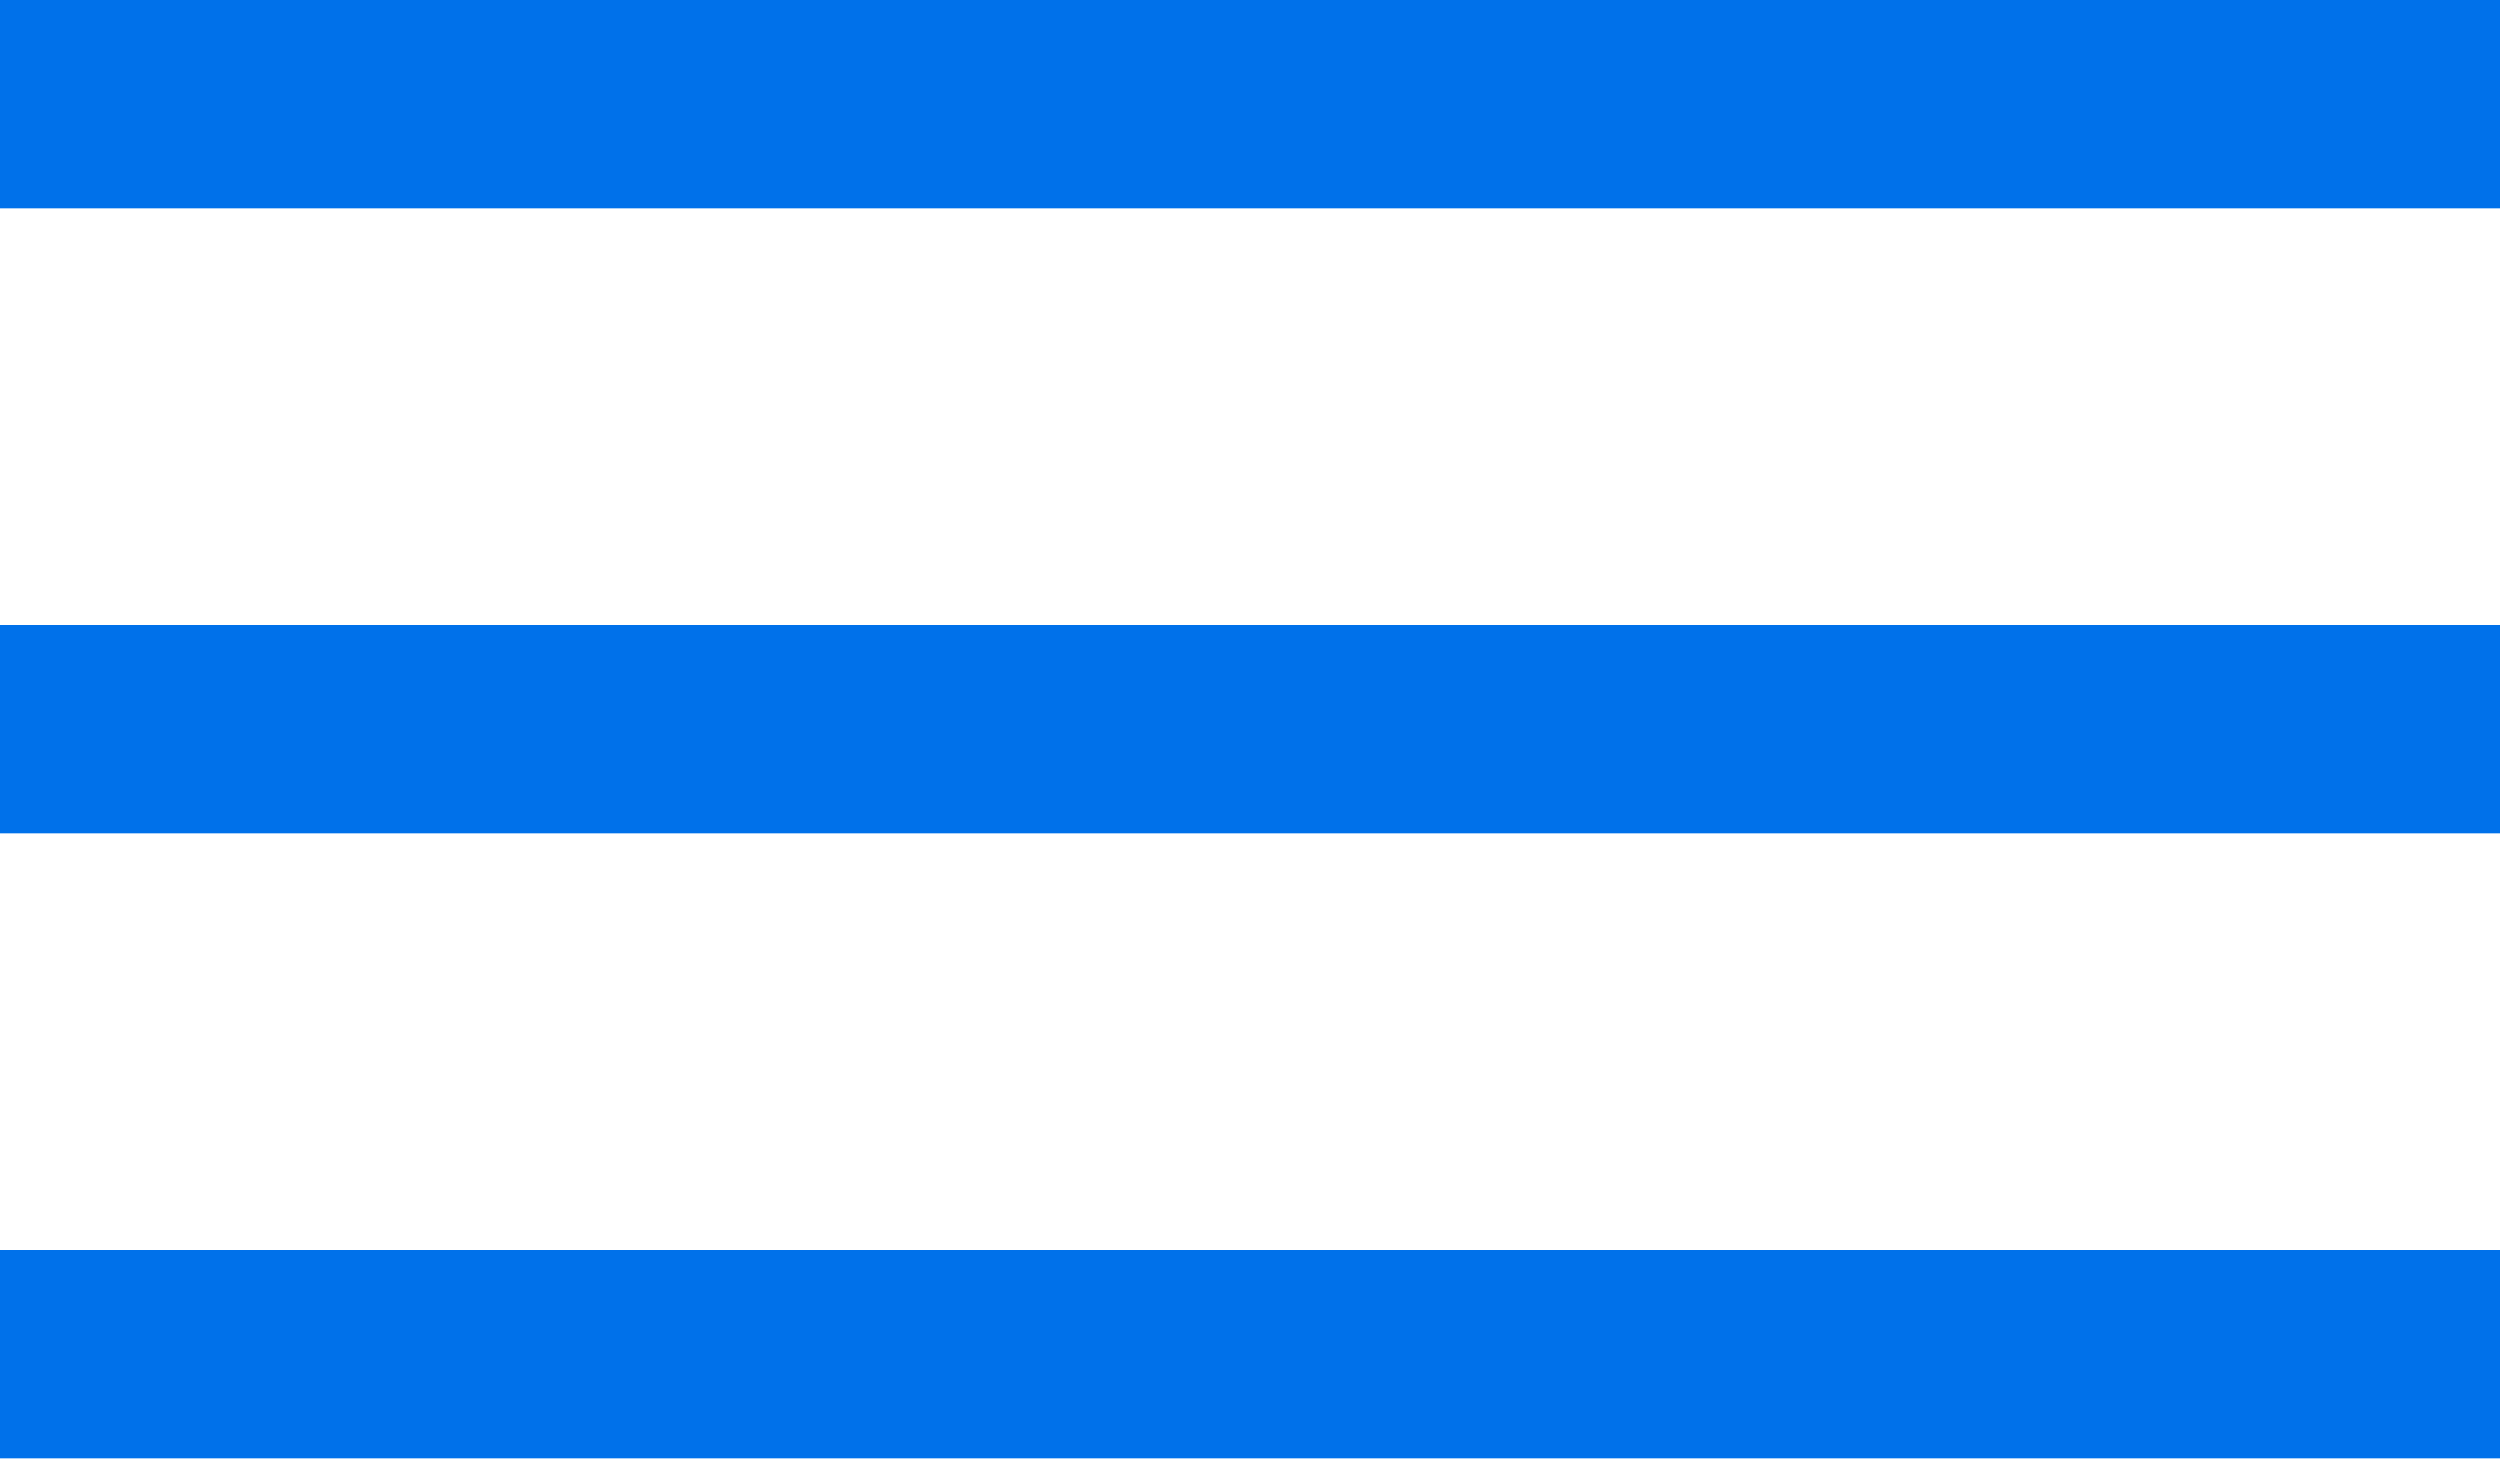
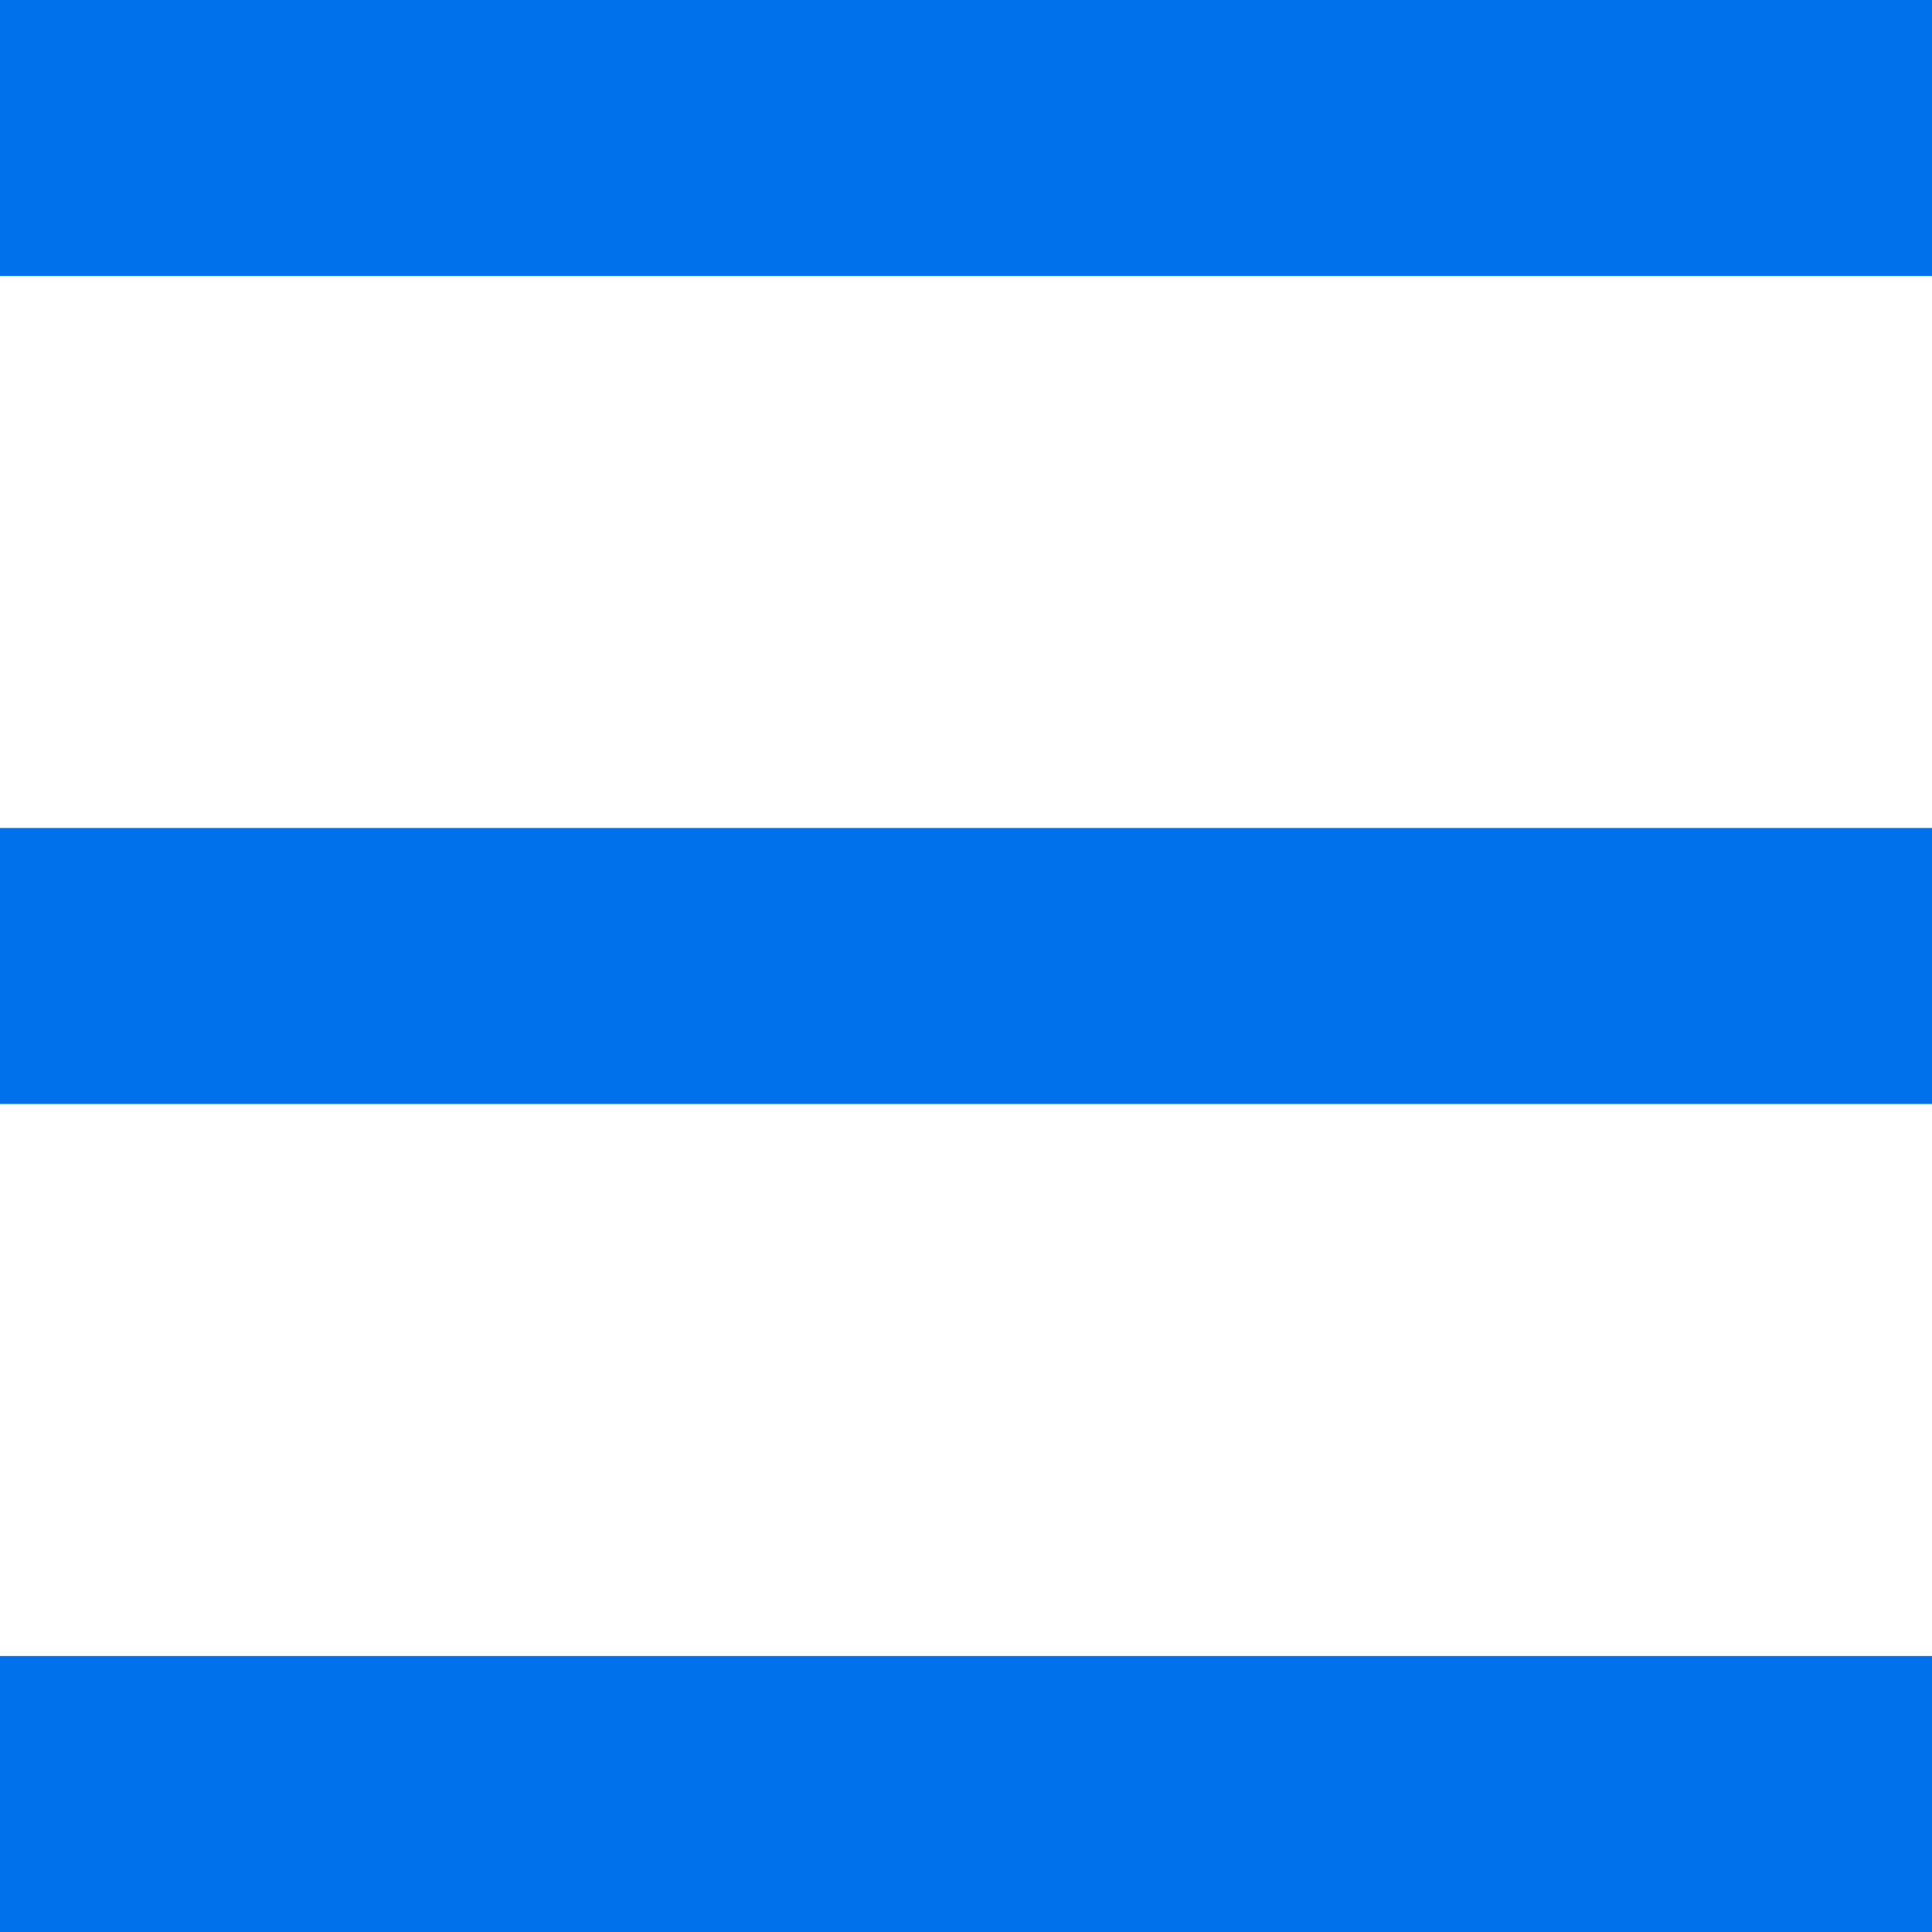
- <svg xmlns="http://www.w3.org/2000/svg" id="Component_10_1" data-name="Component 10 – 1" width="24" height="14" viewBox="0 0 24 14">
+ <svg xmlns="http://www.w3.org/2000/svg" id="Component_10_1" data-name="Component 10 – 1" width="14" height="14" viewBox="0 0 14 14">
  <defs>
    <style>
      .cls-1 {
        fill: #0071ea;
      }
    </style>
  </defs>
-   <rect id="Rectangle_27" data-name="Rectangle 27" class="cls-1" width="24" height="2" />
-   <rect id="Rectangle_28" data-name="Rectangle 28" class="cls-1" width="24" height="2" transform="translate(0 6)" />
-   <rect id="Rectangle_29" data-name="Rectangle 29" class="cls-1" width="24" height="2" transform="translate(0 12)" />
+   <rect id="Rectangle_27" data-name="Rectangle 27" class="cls-1" width="14" height="2" />
+   <rect id="Rectangle_28" data-name="Rectangle 28" class="cls-1" width="14" height="2" transform="translate(0 6)" />
+   <rect id="Rectangle_29" data-name="Rectangle 29" class="cls-1" width="14" height="2" transform="translate(0 12)" />
</svg>
